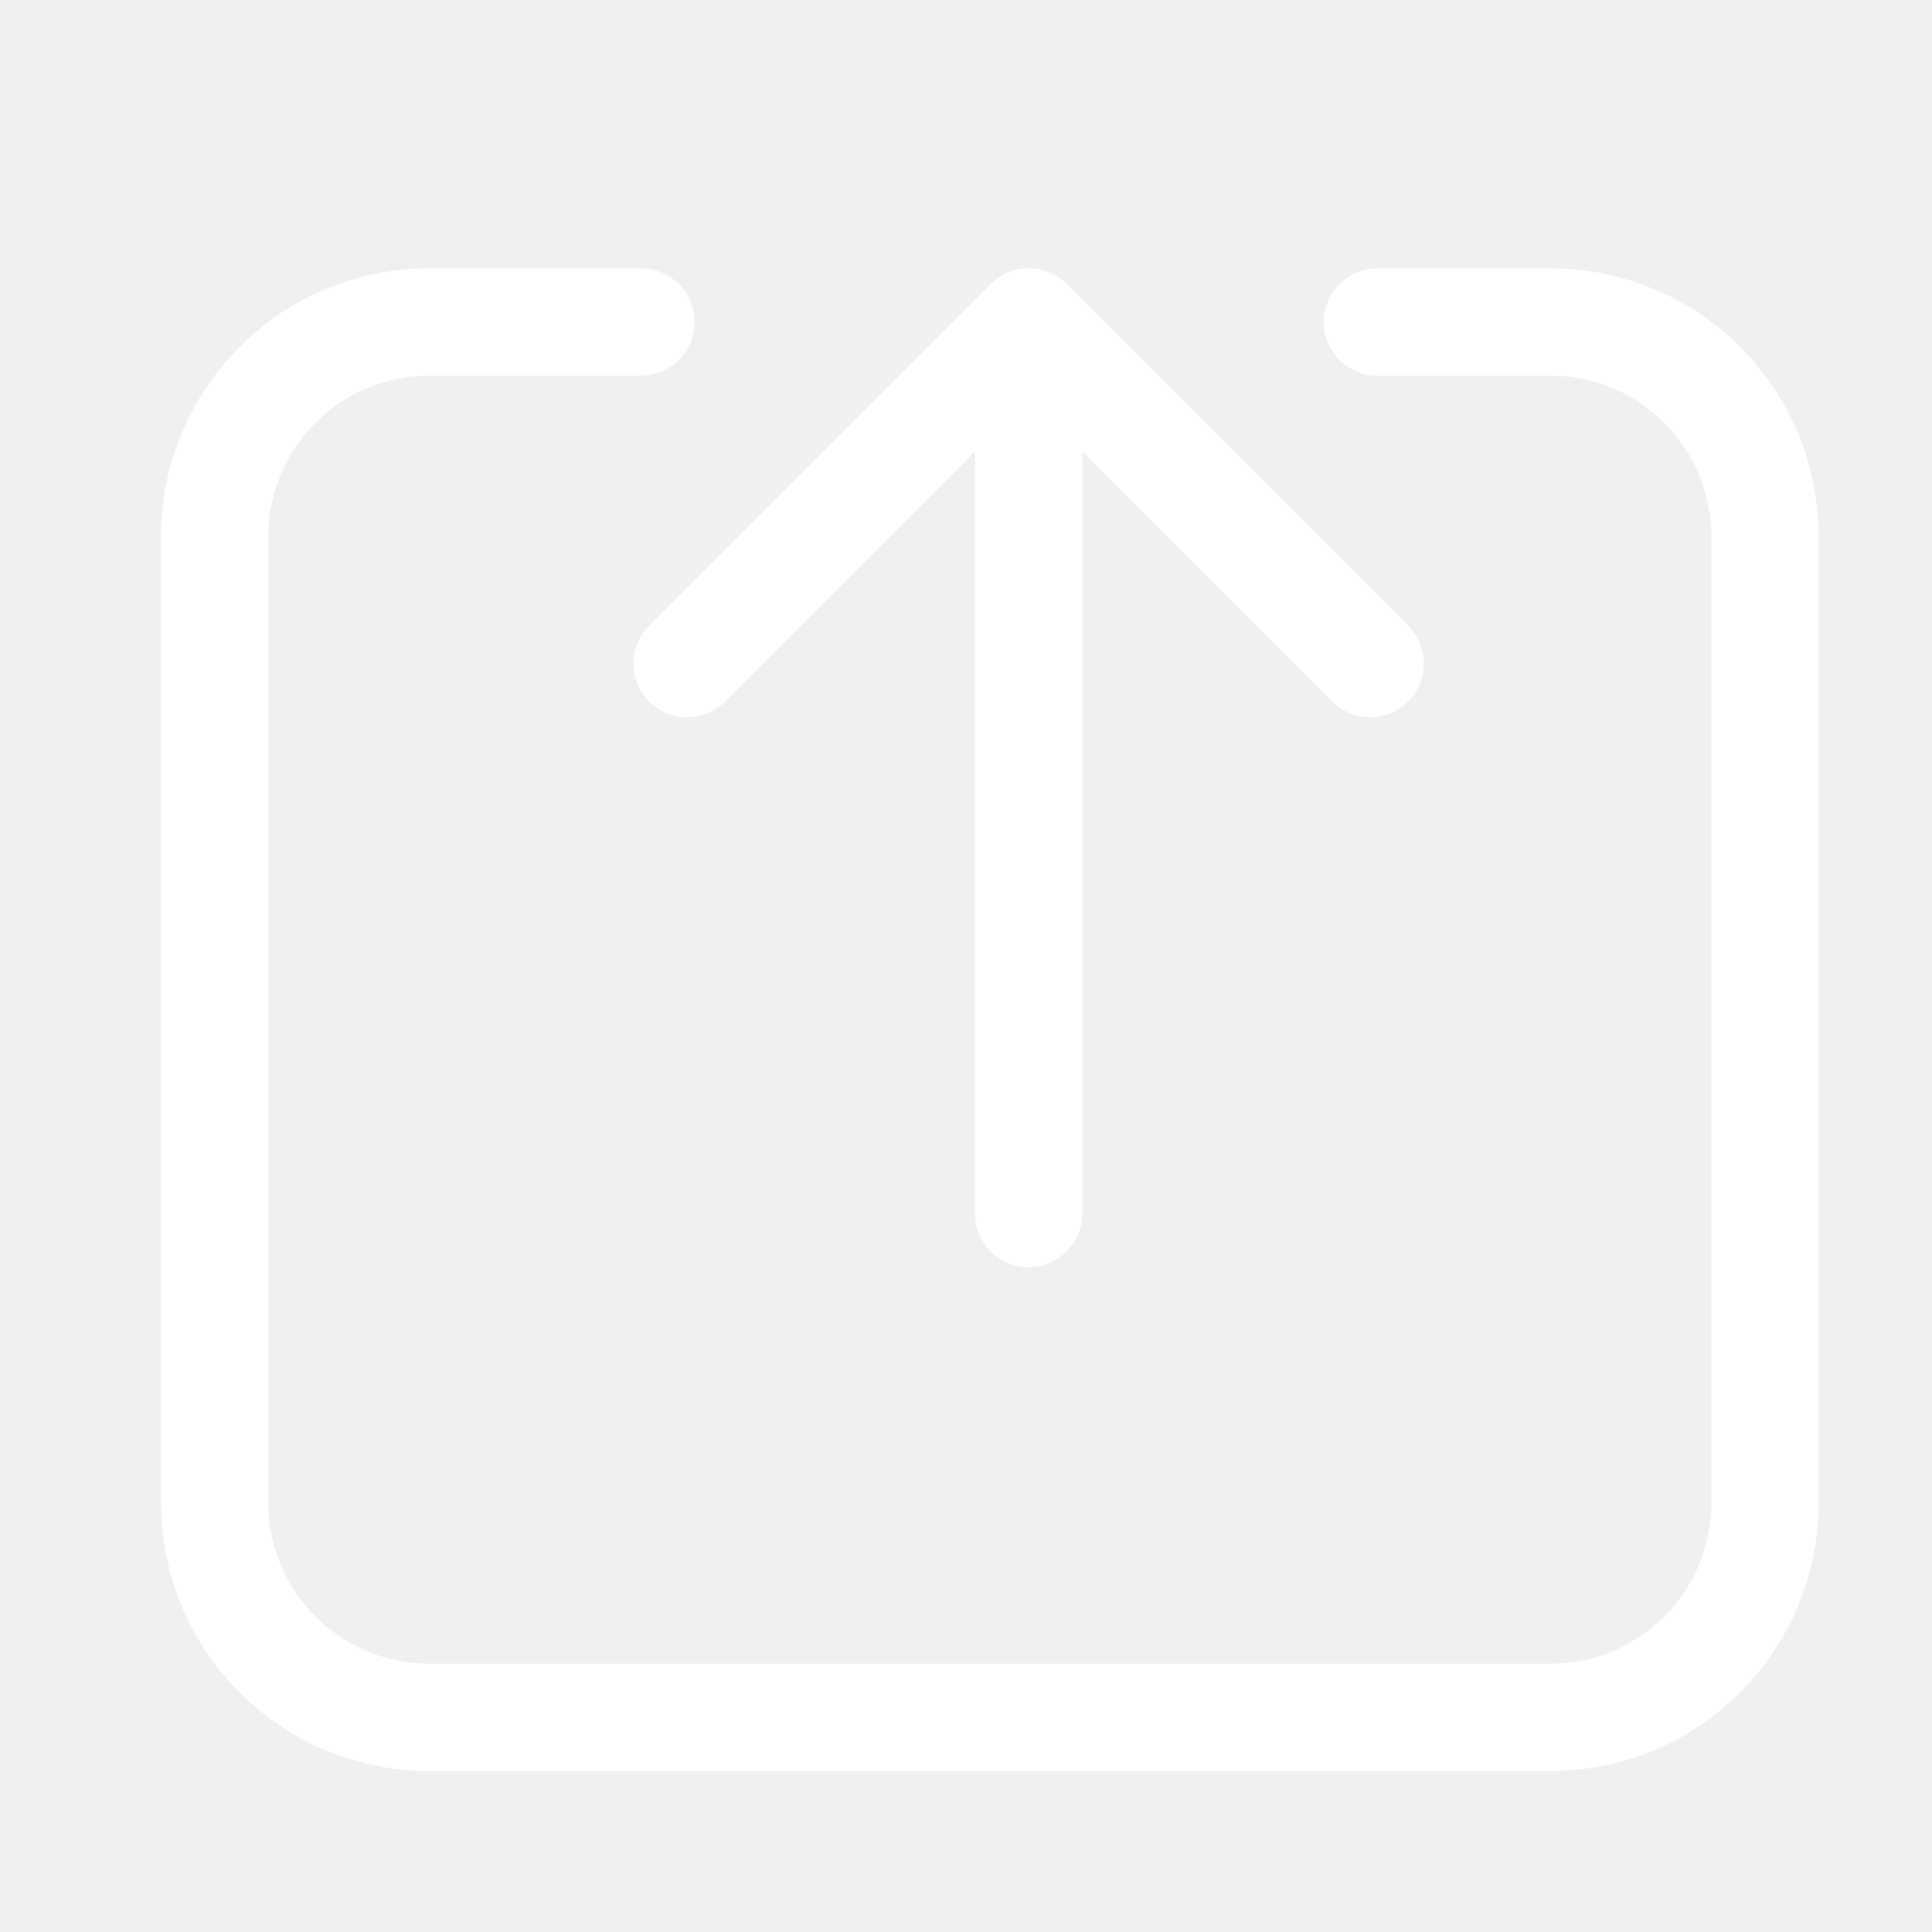
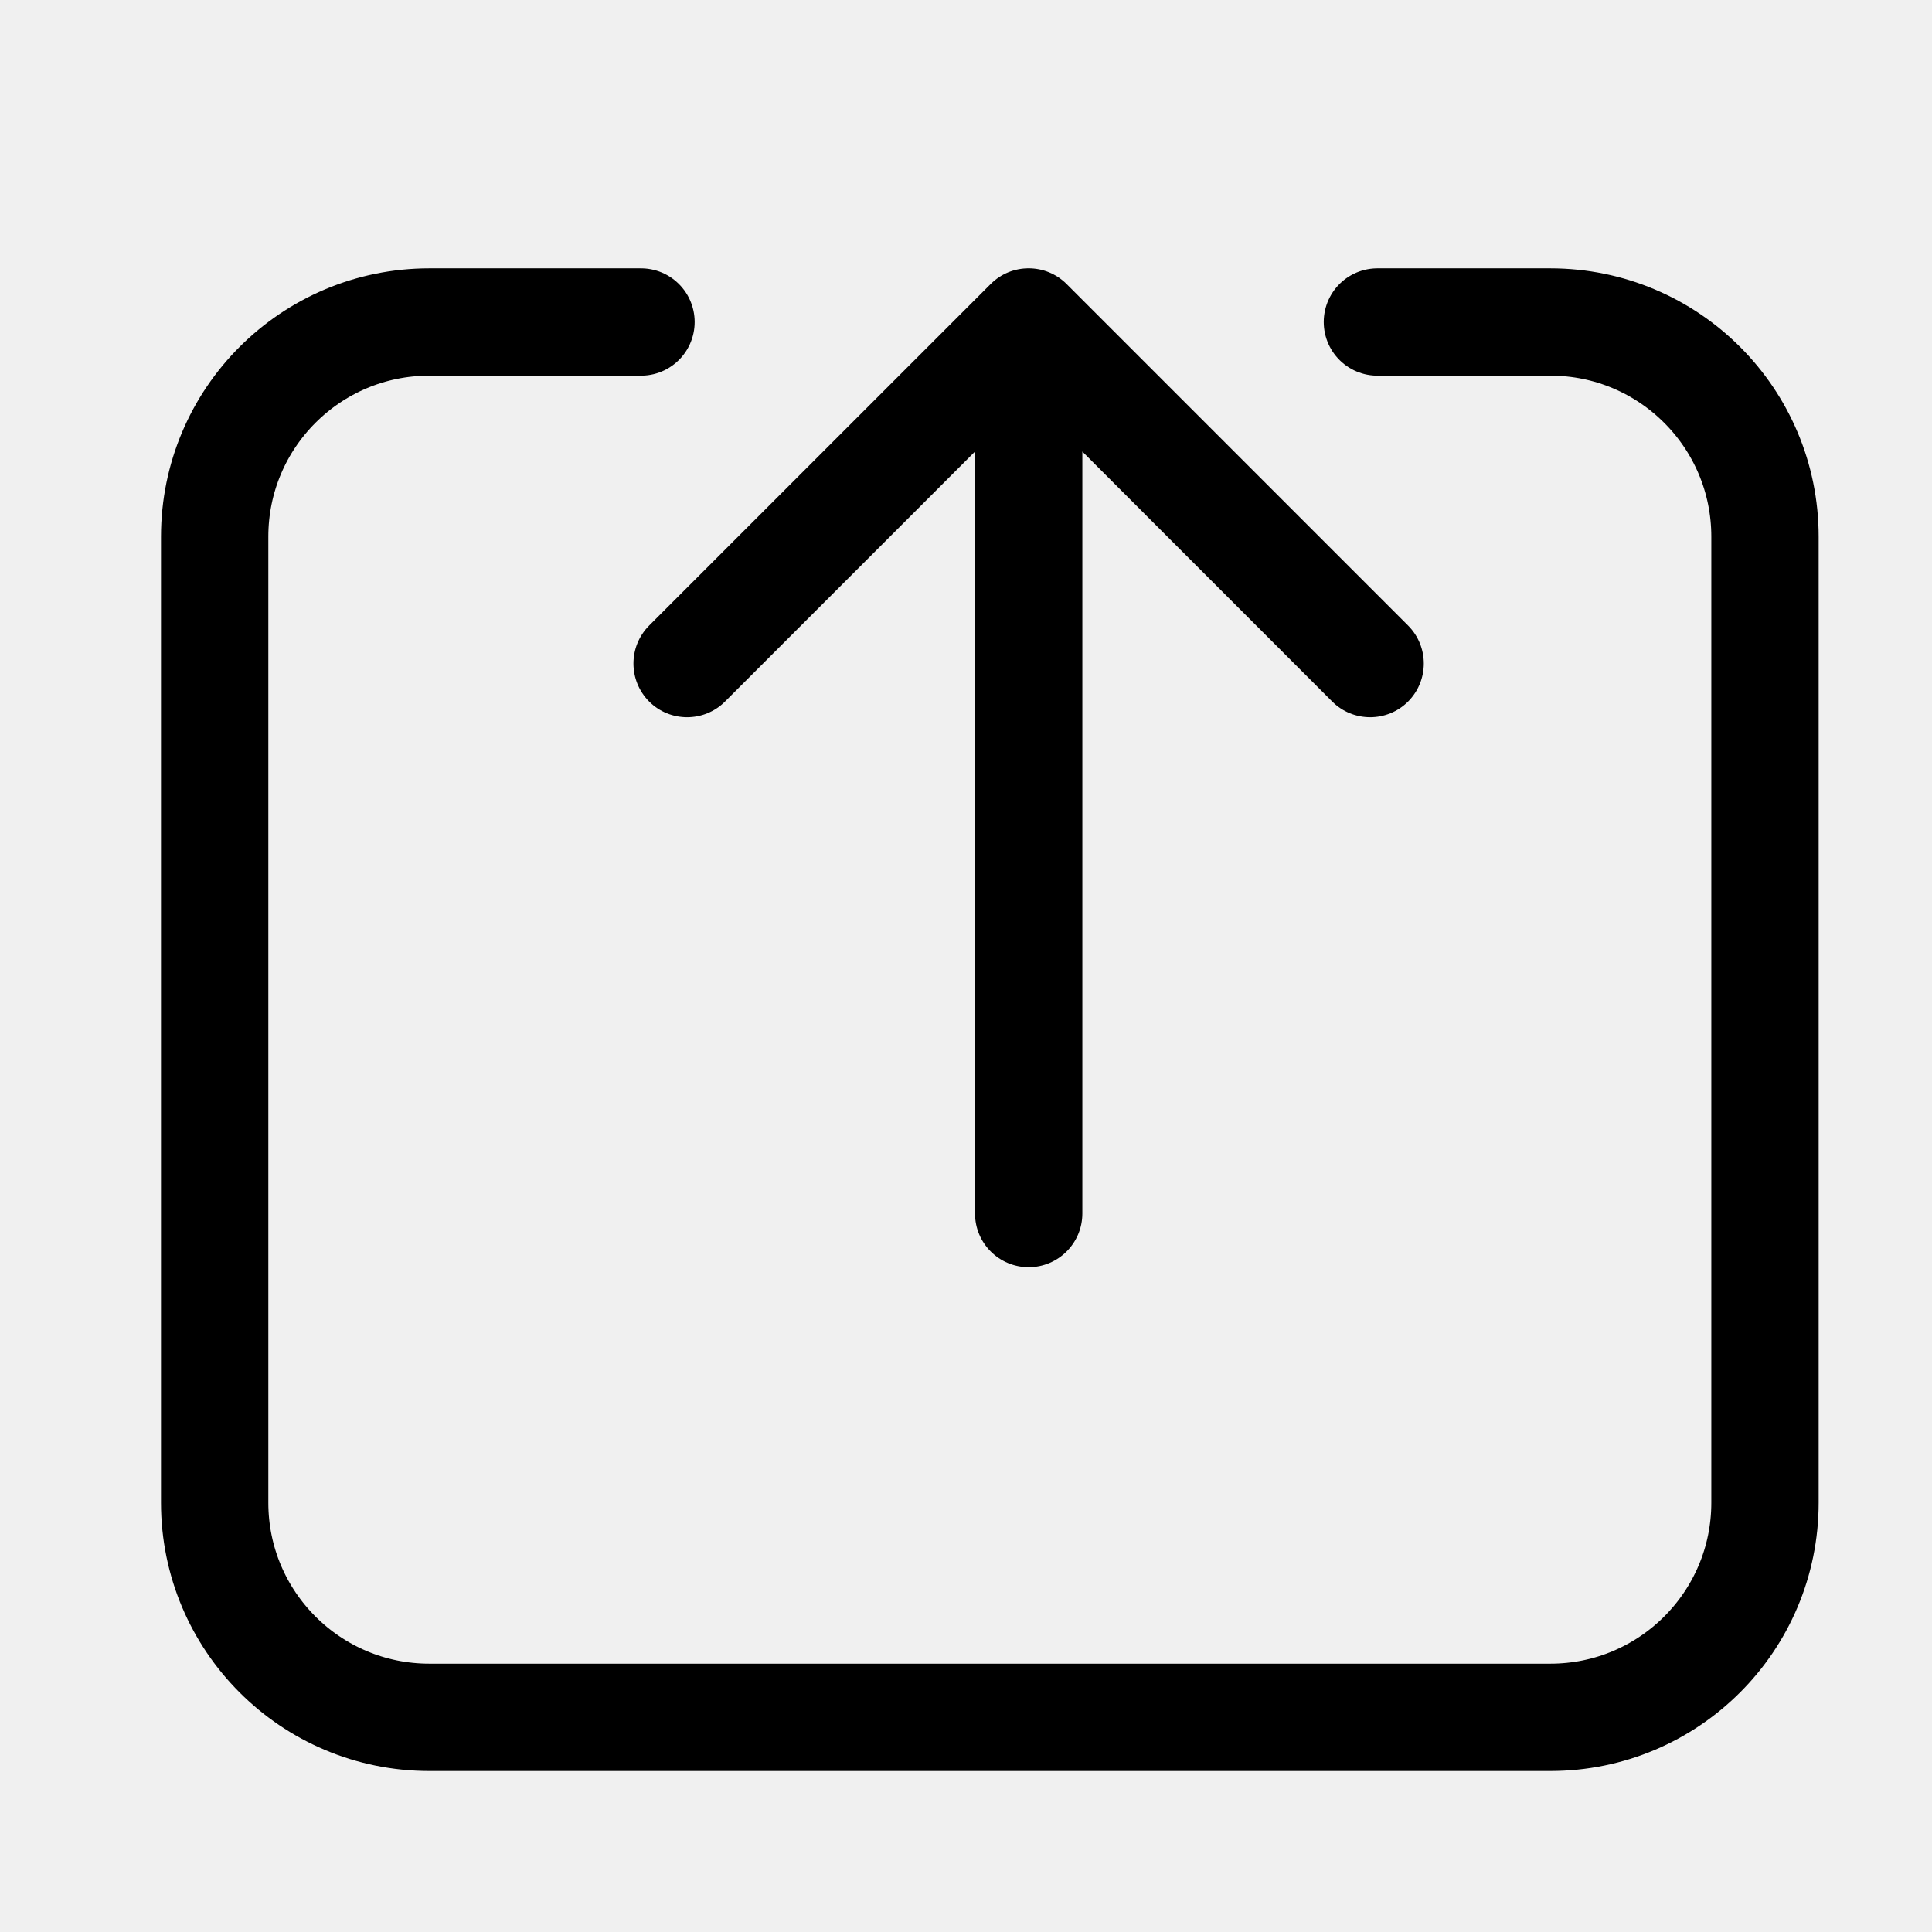
<svg xmlns="http://www.w3.org/2000/svg" width="18" height="18" viewBox="0 0 18 18" fill="none">
-   <path d="M5.972 3H4C2.895 3 2 3.895 2 5V14C2 15.105 2.895 16 4 16H14.444C15.549 16 16.444 15.105 16.444 14V5C16.444 3.895 15.549 3 14.444 3H12.833" stroke="white" stroke-linecap="round" />
-   <path d="M9.937 2.646C9.742 2.451 9.425 2.451 9.23 2.646L6.048 5.828C5.853 6.024 5.853 6.34 6.048 6.536C6.243 6.731 6.56 6.731 6.755 6.536L9.584 3.707L12.412 6.536C12.607 6.731 12.924 6.731 13.119 6.536C13.314 6.34 13.314 6.024 13.119 5.828L9.937 2.646ZM9.084 11.306C9.084 11.582 9.307 11.806 9.584 11.806C9.86 11.806 10.084 11.582 10.084 11.306H9.084ZM9.084 3V11.306H10.084V3H9.084Z" fill="white" />
+   <path d="M5.972 3H4C2.895 3 2 3.895 2 5V14C2 15.105 2.895 16 4 16H14.444C15.549 16 16.444 15.105 16.444 14V5C16.444 3.895 15.549 3 14.444 3H12.833" stroke="black" stroke-linecap="round" />
+   <path d="M9.937 2.646C9.742 2.451 9.425 2.451 9.23 2.646L6.048 5.828C5.853 6.024 5.853 6.34 6.048 6.536C6.243 6.731 6.56 6.731 6.755 6.536L9.584 3.707L12.412 6.536C12.607 6.731 12.924 6.731 13.119 6.536C13.314 6.34 13.314 6.024 13.119 5.828L9.937 2.646ZM9.084 11.306C9.084 11.582 9.307 11.806 9.584 11.806C9.86 11.806 10.084 11.582 10.084 11.306H9.084ZM9.084 3V11.306H10.084V3H9.084Z" fill="black" />
</svg>
